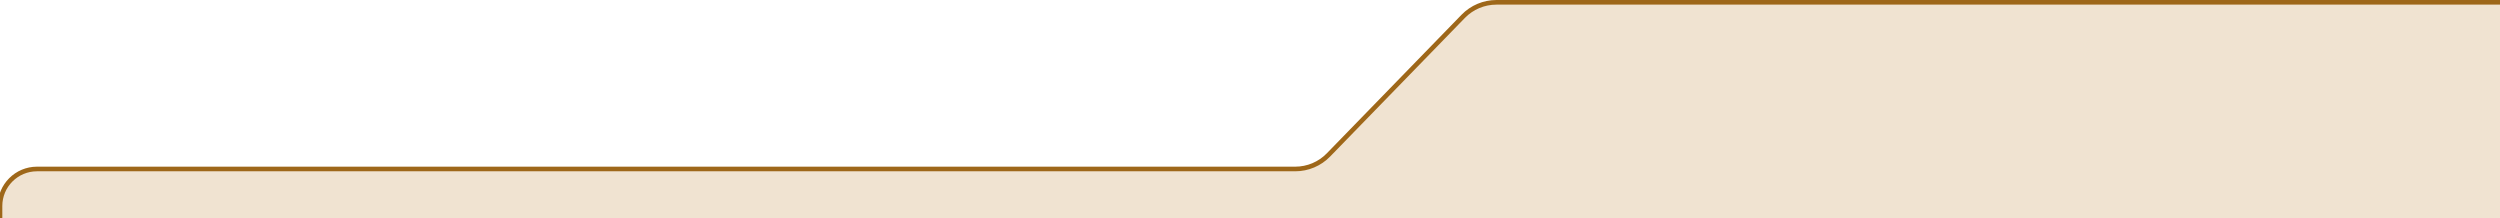
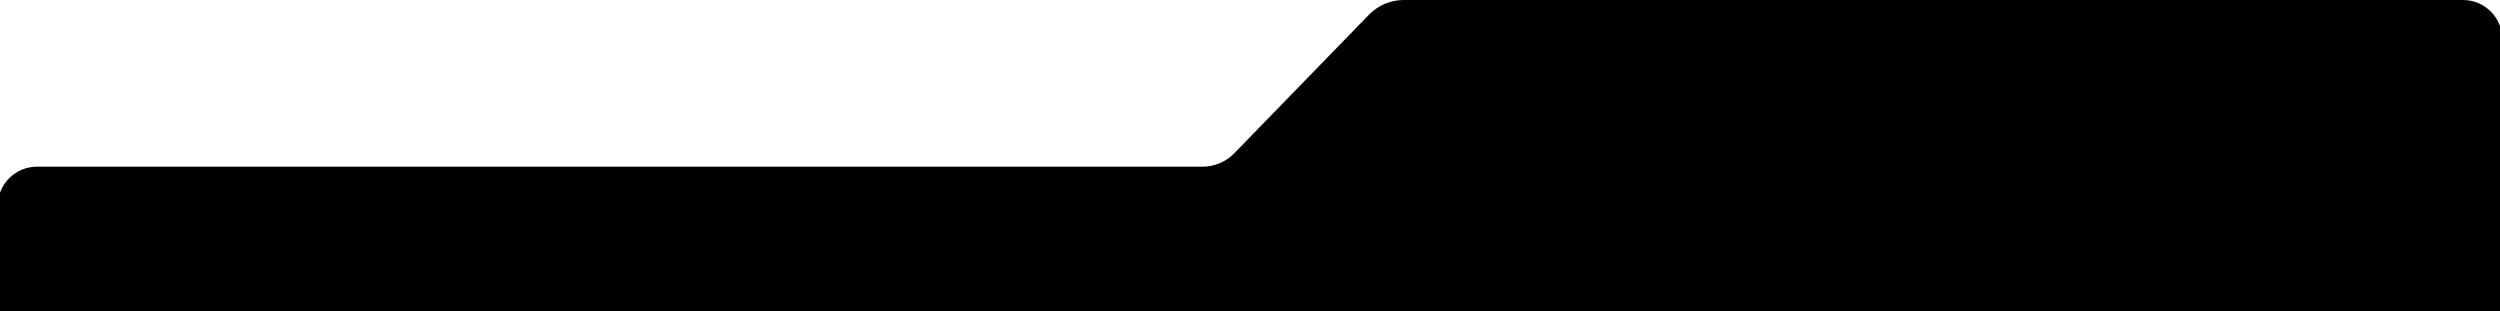
- <svg xmlns="http://www.w3.org/2000/svg" width="540" height="47" viewBox="0 0 540 47" fill="none">
-   <path opacity="0.9" d="M323.224 0.5L551.999 0.5C556.418 0.5 559.999 4.082 559.999 8.5L560 73.5L-0 73.5L-0.001 44.5C-0.001 40.082 3.581 36.5 7.999 36.5L279.774 36.5C282.475 36.5 285.062 35.407 286.944 33.471L316.054 3.529C317.937 1.593 320.523 0.5 323.224 0.5Z" fill="#AA6400" fill-opacity="0.2" stroke="#945700" />
+ <svg xmlns="http://www.w3.org/2000/svg" width="540" height="67" viewBox="0 0 540 67" fill="none">
+   <path d="M303.224 0.5L531.999 0.5C536.418 0.5 539.999 4.082 539.999 8.5L540 73.5L-0 73.5L-0.001 44.5C-0.001 40.082 3.581 36.5 7.999 36.5L259.774 36.5C262.475 36.5 265.062 35.407 266.944 33.471L296.054 3.529C297.937 1.593 300.523 0.5 303.224 0.5Z" fill="currentColor" stroke="currentColor" />
</svg>
